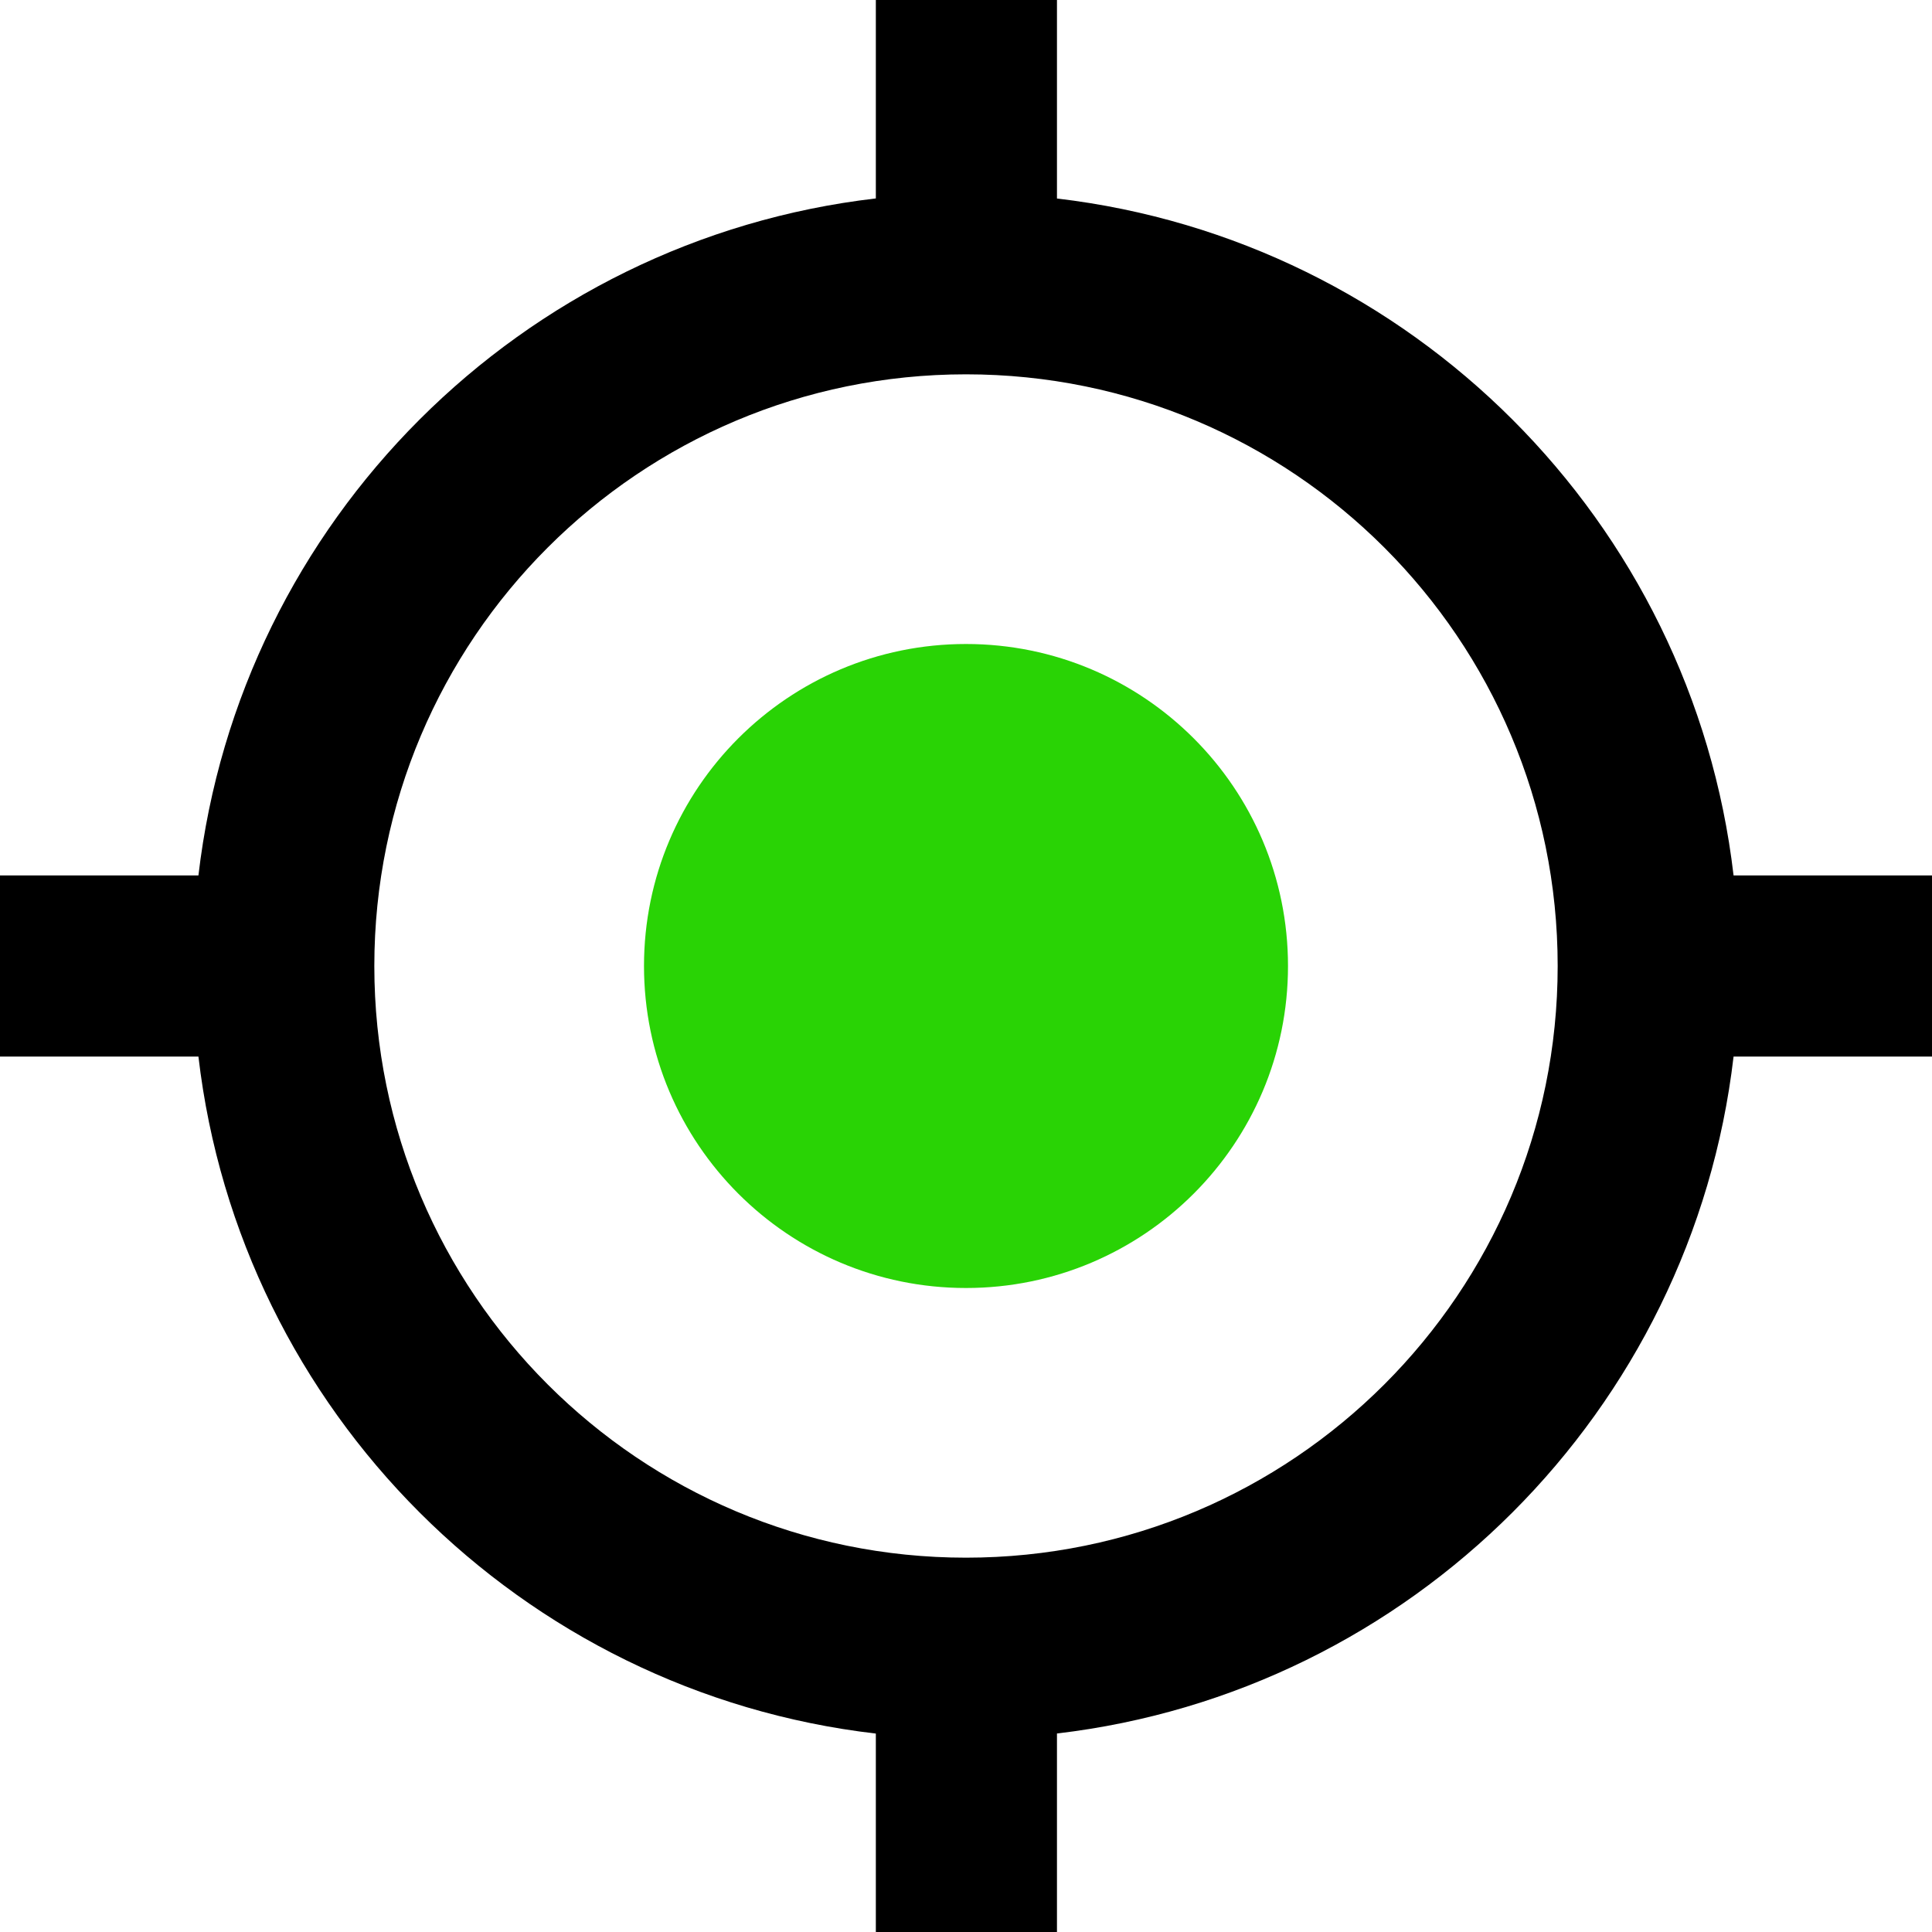
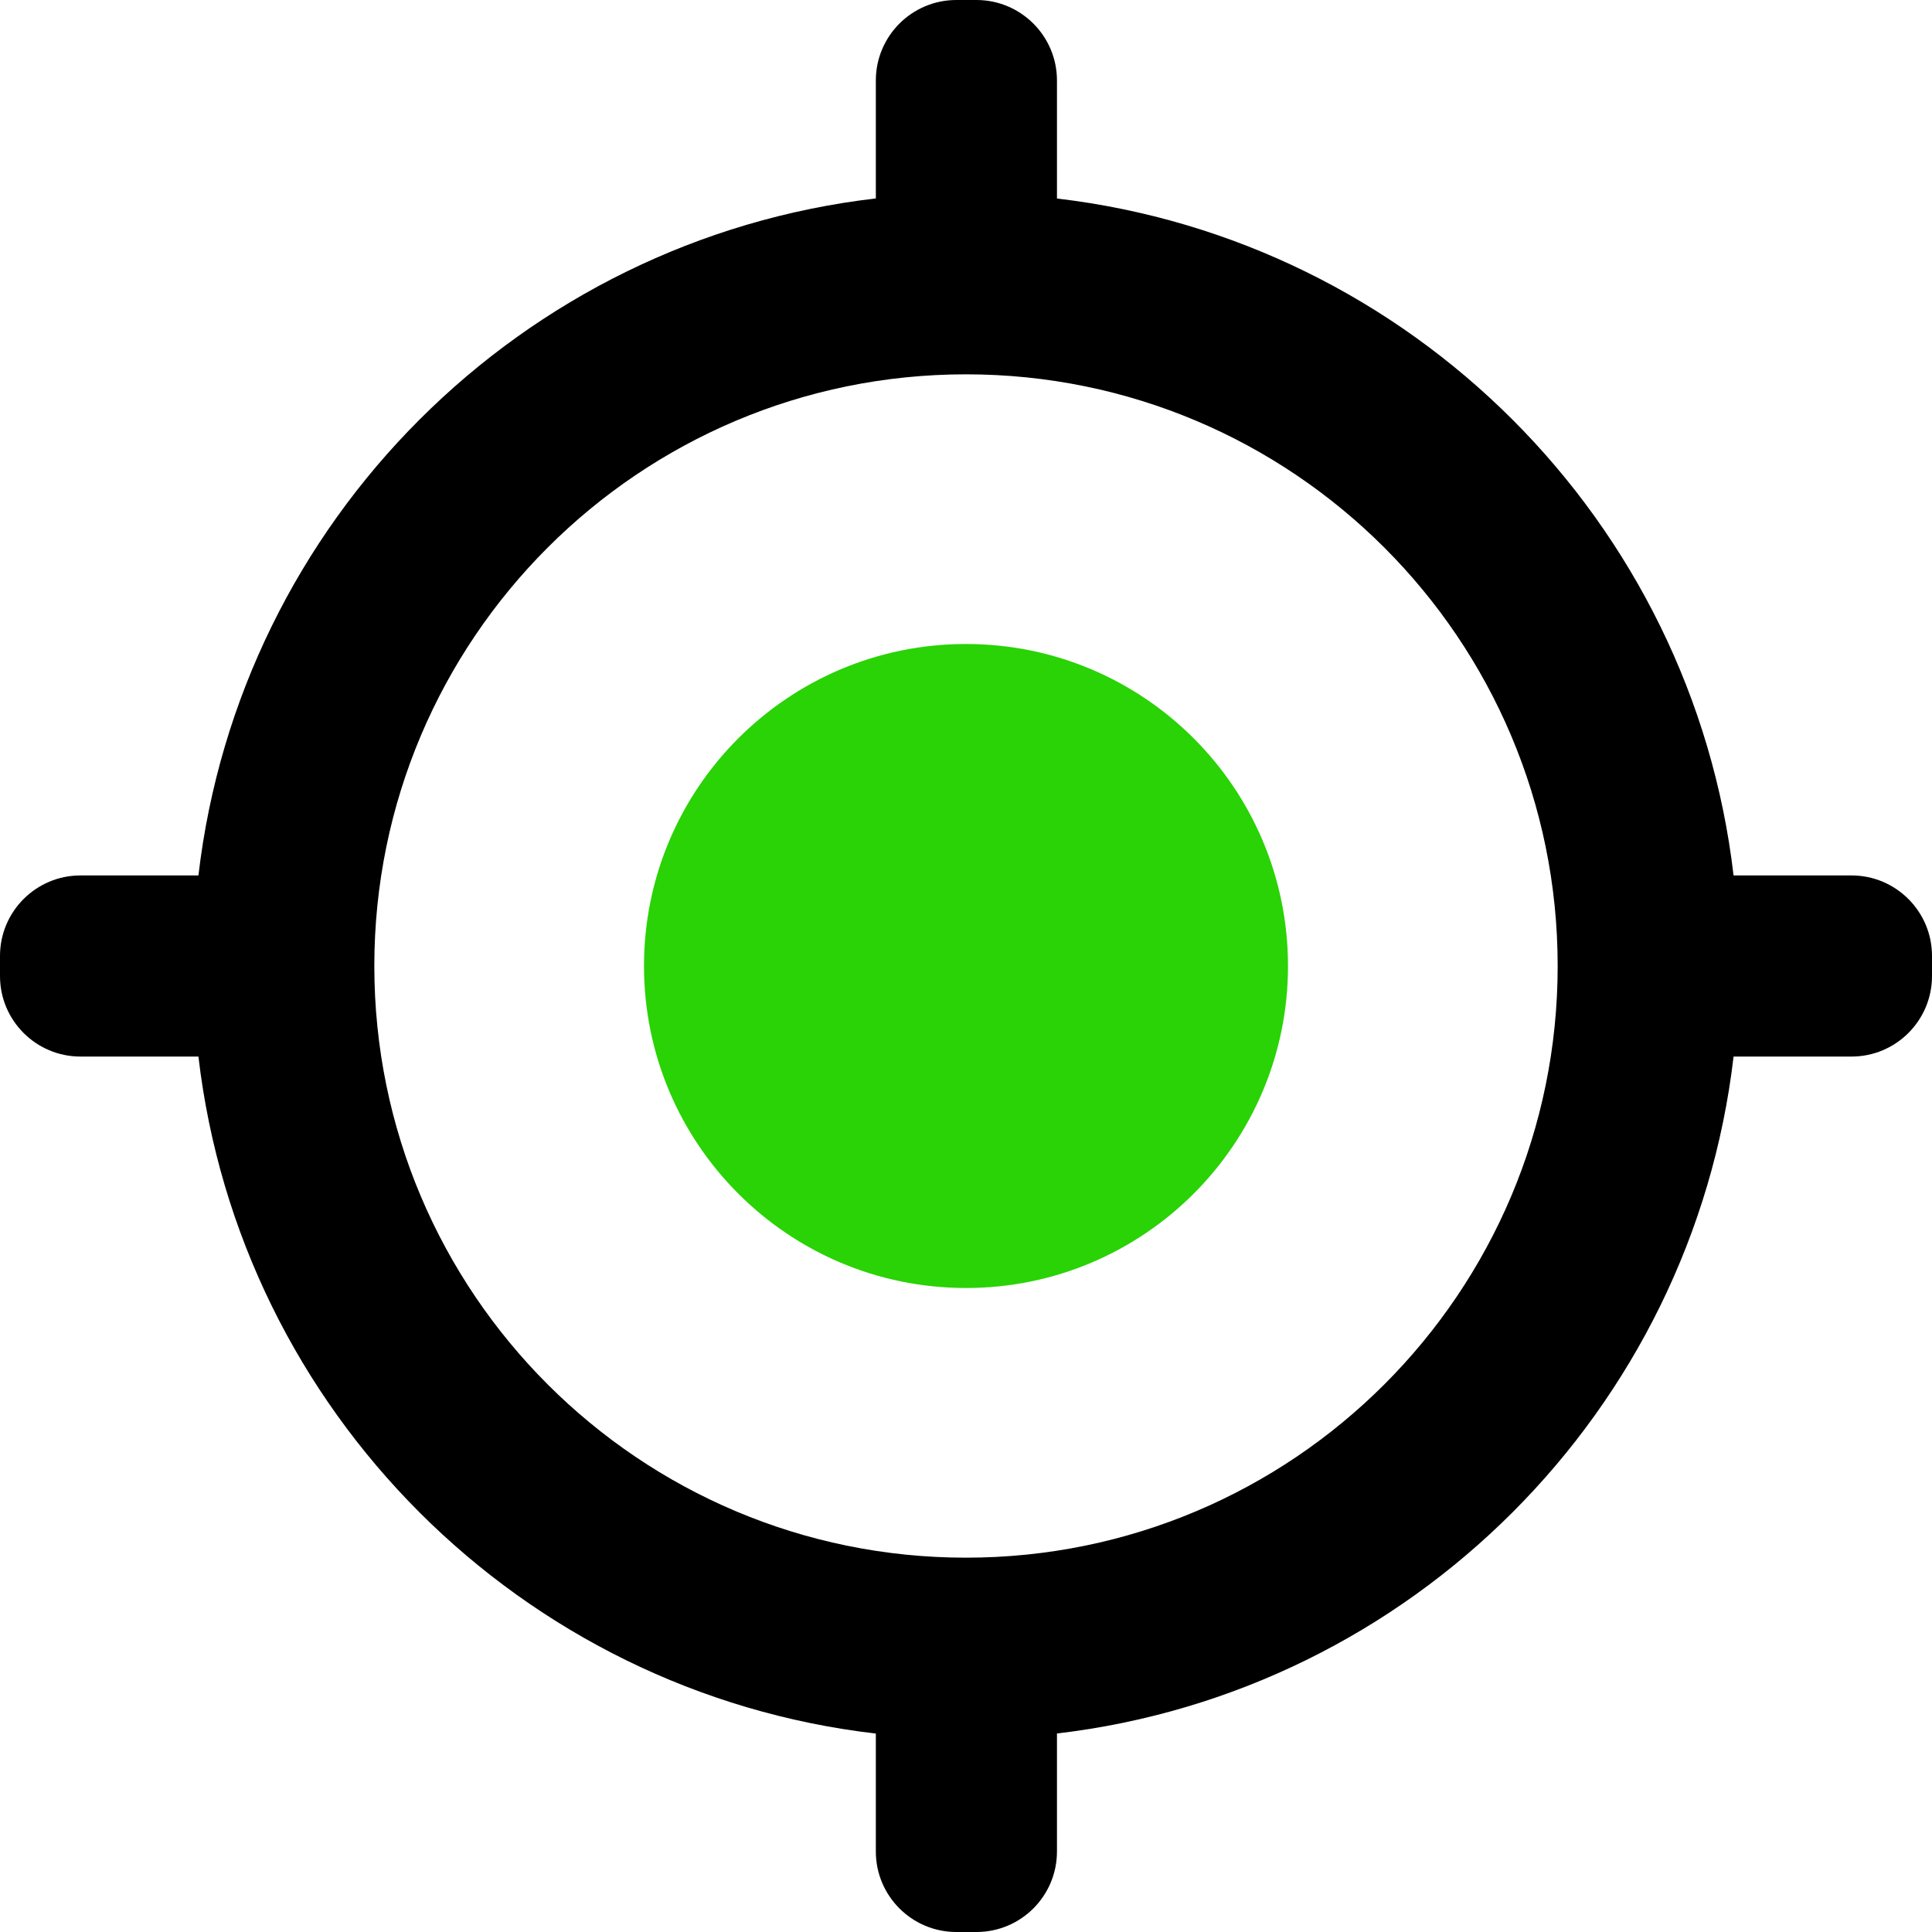
<svg xmlns="http://www.w3.org/2000/svg" width="24" height="24" viewBox="0 0 24 24" fill="none">
  <path d="M16 12C16 14.209 14.209 16 12 16C9.791 16 8 14.209 8 12C8 9.791 9.791 8 12 8C14.209 8 16 9.791 16 12Z" fill="#29D305" />
-   <path fill-rule="evenodd" clip-rule="evenodd" d="M10.88 0H13.13V2.466C17.53 2.982 21.021 6.474 21.535 10.875H24V13.125H21.535C21.021 17.526 17.53 21.018 13.13 21.534V24H10.88V21.535C6.475 21.023 2.979 17.529 2.465 13.125H0V10.875H2.465C2.979 6.471 6.475 2.977 10.88 2.465V0ZM12 19.35C16.059 19.35 19.35 16.059 19.35 12C19.35 7.941 16.059 4.65 12 4.65C7.941 4.65 4.65 7.941 4.65 12C4.65 16.059 7.941 19.35 12 19.35Z" fill="black" />
+   <path fill-rule="evenodd" clip-rule="evenodd" d="M10.88 1C10.88 0.448 11.328 0 11.88 0H12.13C12.682 0 13.13 0.448 13.13 1V2.466C17.53 2.982 21.021 6.474 21.535 10.875H23C23.552 10.875 24 11.323 24 11.875V12.125C24 12.677 23.552 13.125 23 13.125H21.535C21.021 17.526 17.53 21.018 13.13 21.534V23C13.13 23.552 12.682 24 12.13 24H11.88C11.328 24 10.88 23.552 10.88 23V21.535C6.475 21.023 2.979 17.529 2.465 13.125H1C0.448 13.125 0 12.677 0 12.125V11.875C0 11.323 0.448 10.875 1 10.875H2.465C2.979 6.471 6.475 2.977 10.88 2.465V1ZM12 19.35C16.059 19.35 19.35 16.059 19.35 12C19.35 7.941 16.059 4.65 12 4.65C7.941 4.65 4.65 7.941 4.65 12C4.65 16.059 7.941 19.35 12 19.35Z" fill="black" />
</svg>
